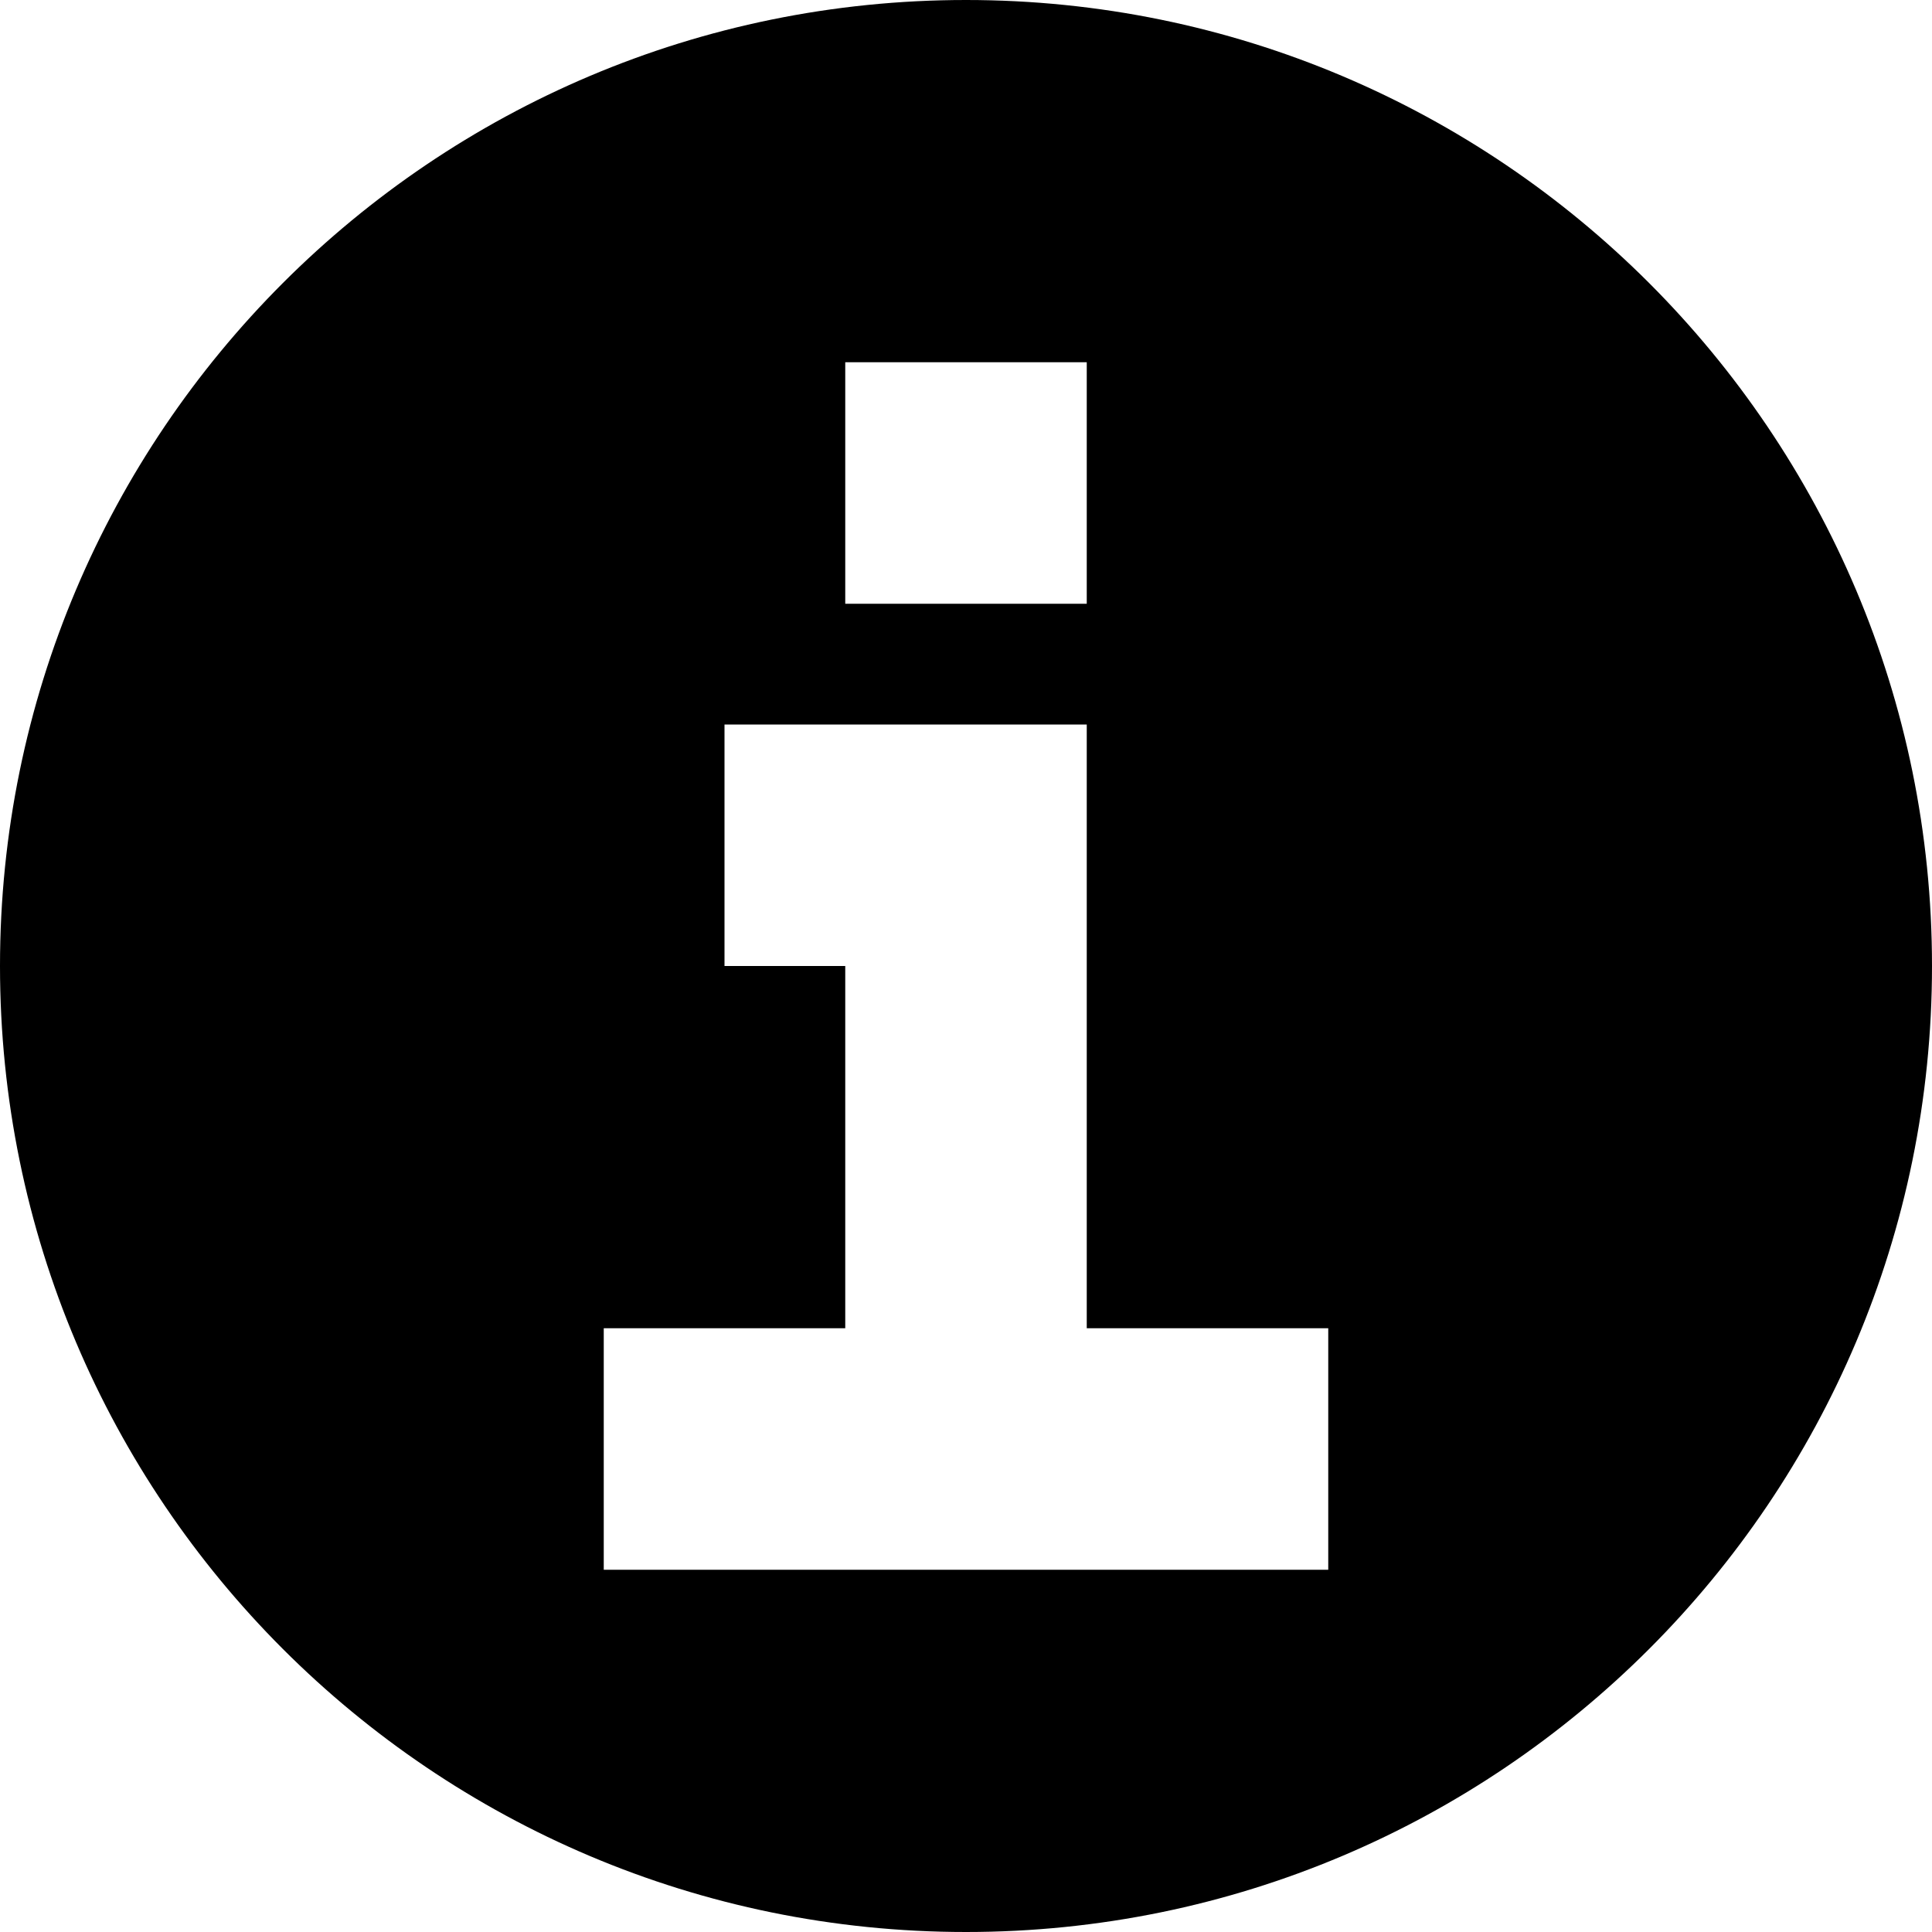
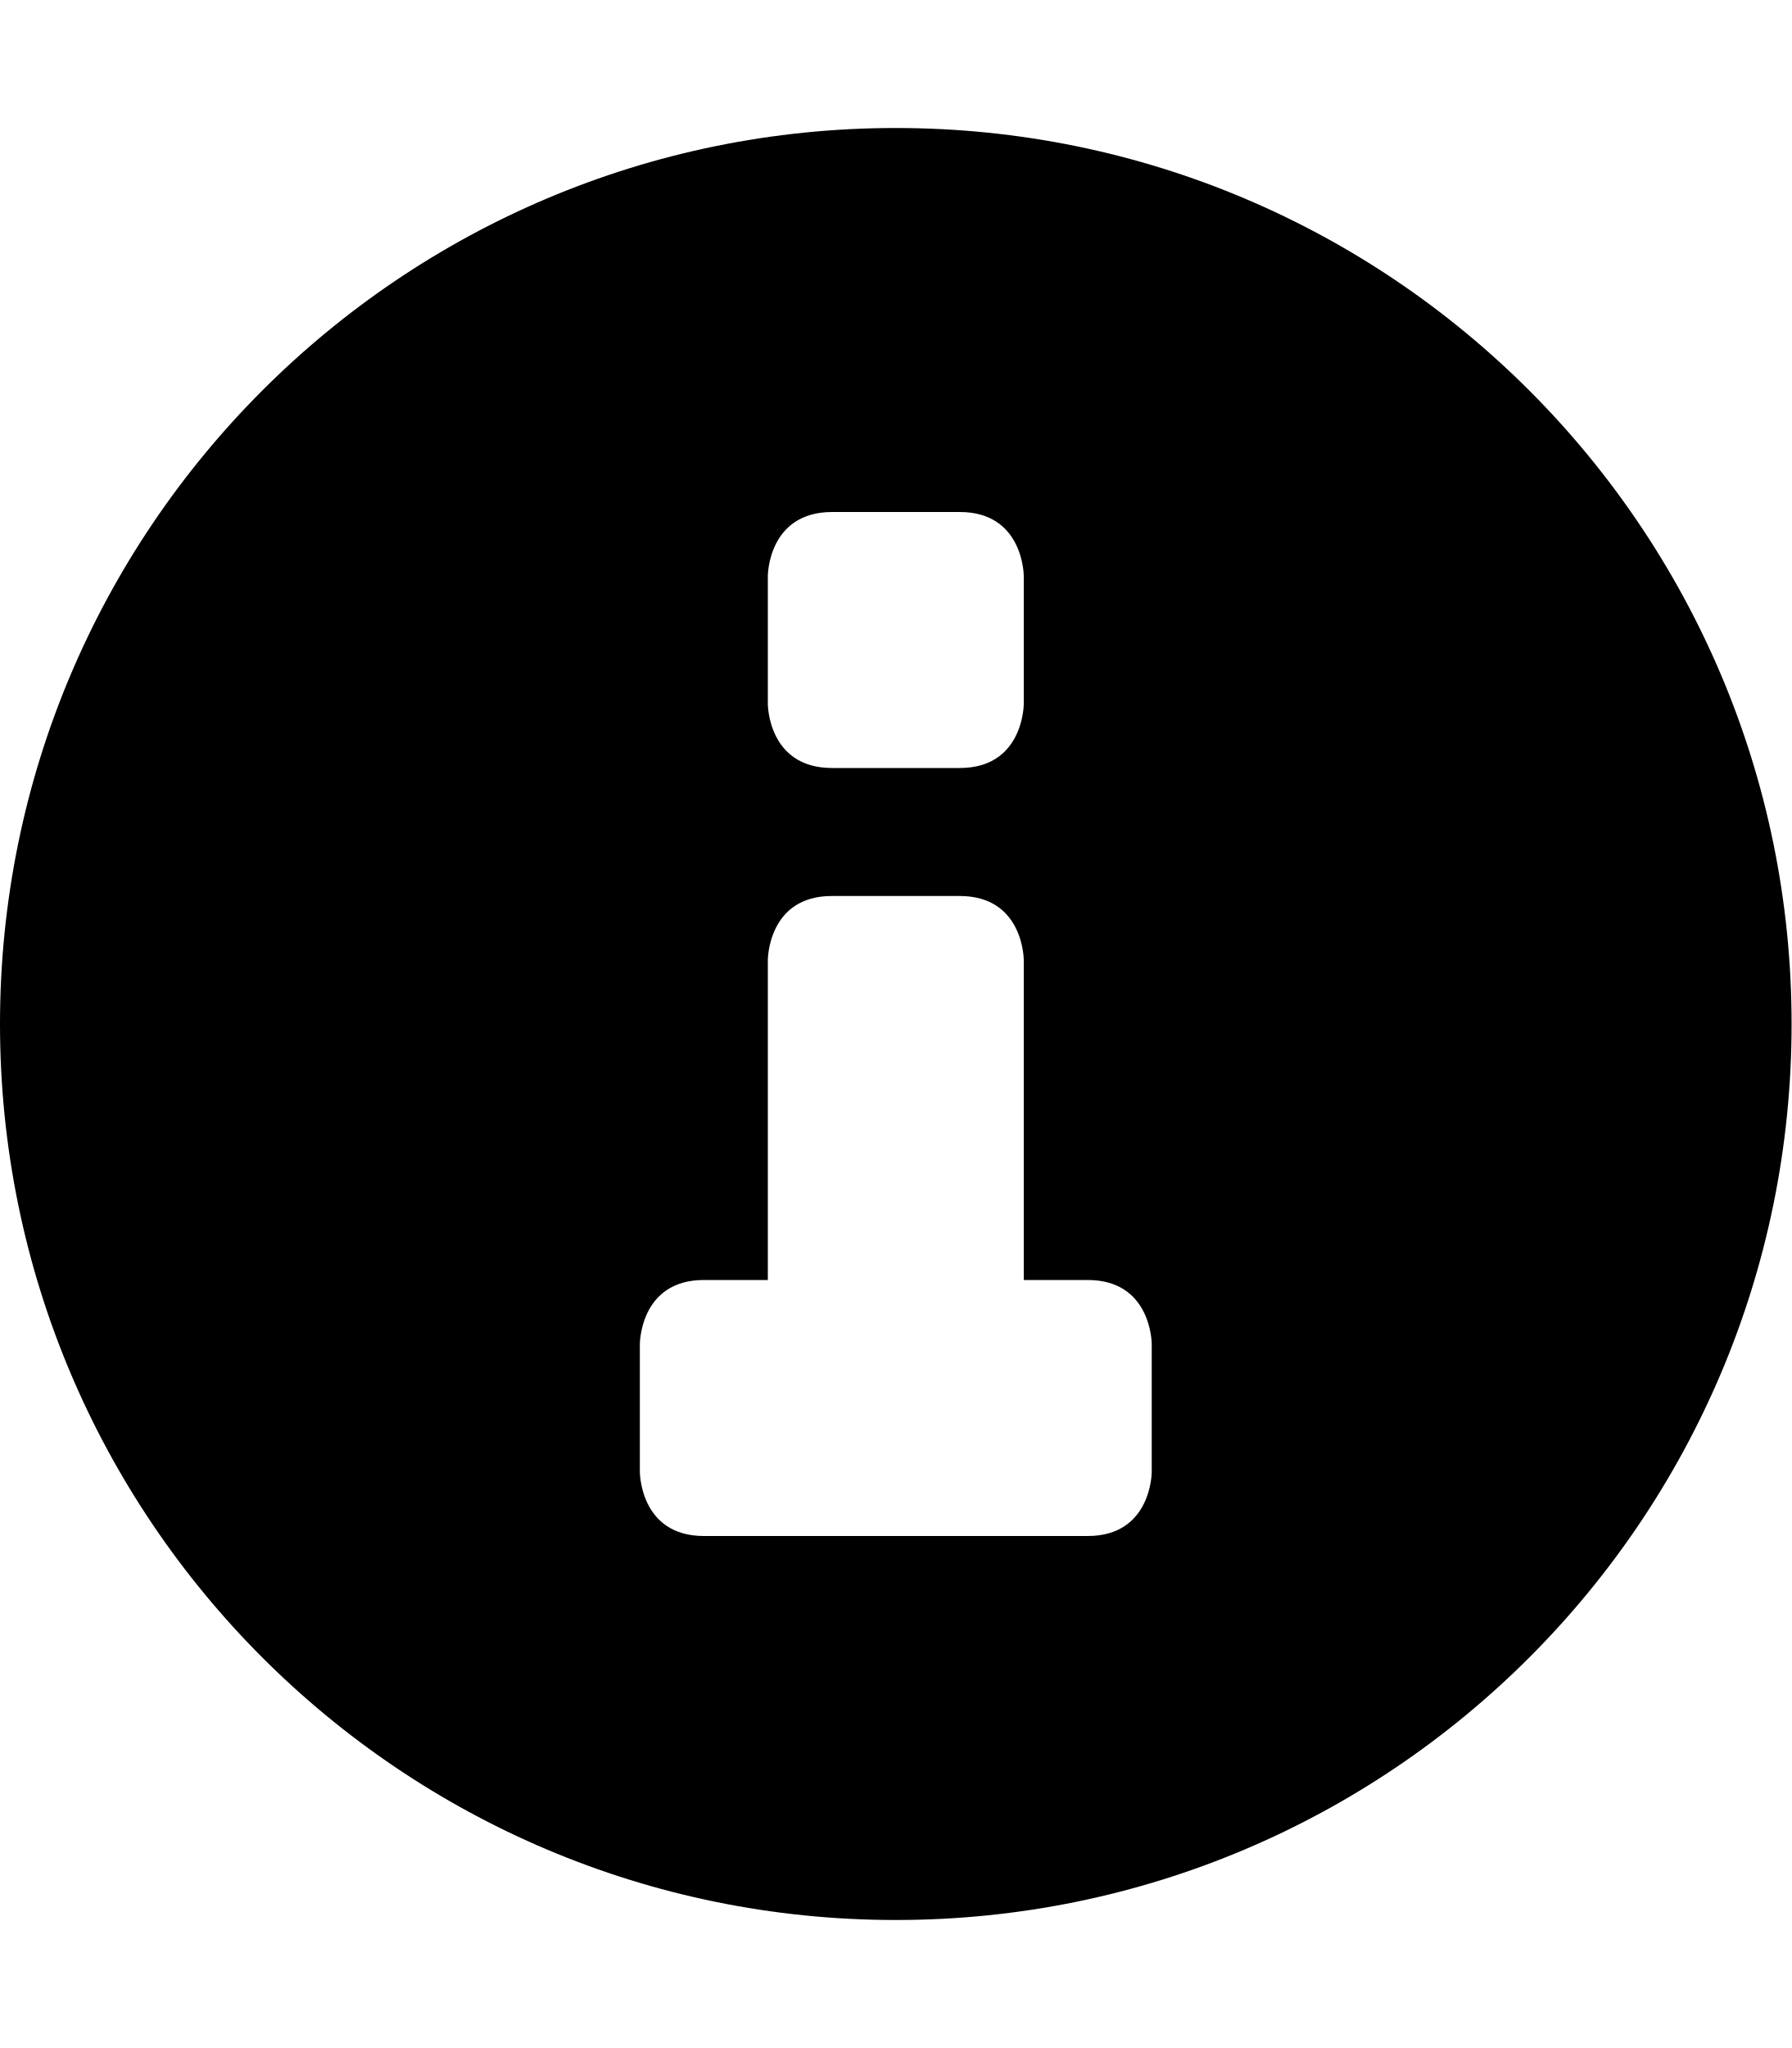
- <svg xmlns="http://www.w3.org/2000/svg" width="16px" height="16px" viewBox="0 0 16 16" version="1.1">
+ <svg xmlns="http://www.w3.org/2000/svg" width="14px" height="16px" viewBox="0 0 14 16" version="1.1">
  <defs />
  <g id="web-app" stroke="none" stroke-width="1" fill="none" fill-rule="evenodd">
    <g id="info" fill="#000000">
-       <path d="M8,16 C12.418,16 16,12.418 16,8 C16,3.582 12.418,0 8,0 C3.582,0 0,3.582 0,8 C0,12.418 3.582,16 8,16 Z M5,11 L5,13 L11,13 L11,11 L9,11 L9,6 L6,6 L6,8 L7,8 L7,11 L5,11 Z M7,5 L7,3 L9,3 L9,5 L7,5 Z" id="Shape" />
+       <path d="M7,15 C10.866,15 14,11.866 14,8 C14,4.134 10.866,1 7,1 C3.134,1 0,4.134 0,8 C0,11.866 3.134,15 7,15 Z M5.5,12 L8.5,12 C9,12 9,11.5 9,11.5 L9,10.5 C9,10.5 9,10 8.5,10 L8,10 L8,7.5 C8,7.5 8,7 7.5,7 L6.5,7 C6,7 6,7.5 6,7.5 L6,10 L5.5,10 C5,10 5,10.5 5,10.5 L5,11.5 C5,11.5 5,12 5.5,12 Z M6,5.5 L6,4.5 C6,4.5 6,4 6.503,4 C6.503,4 7.5,4 7.5,4 C8,4 8,4.5 8,4.5 L8,5.5 C8,5.5 8,6 7.5,6 C7.167,6 6.503,6 6.502,6 C6,6 6,5.5 6,5.5 Z" id="Shape" />
    </g>
  </g>
</svg>
